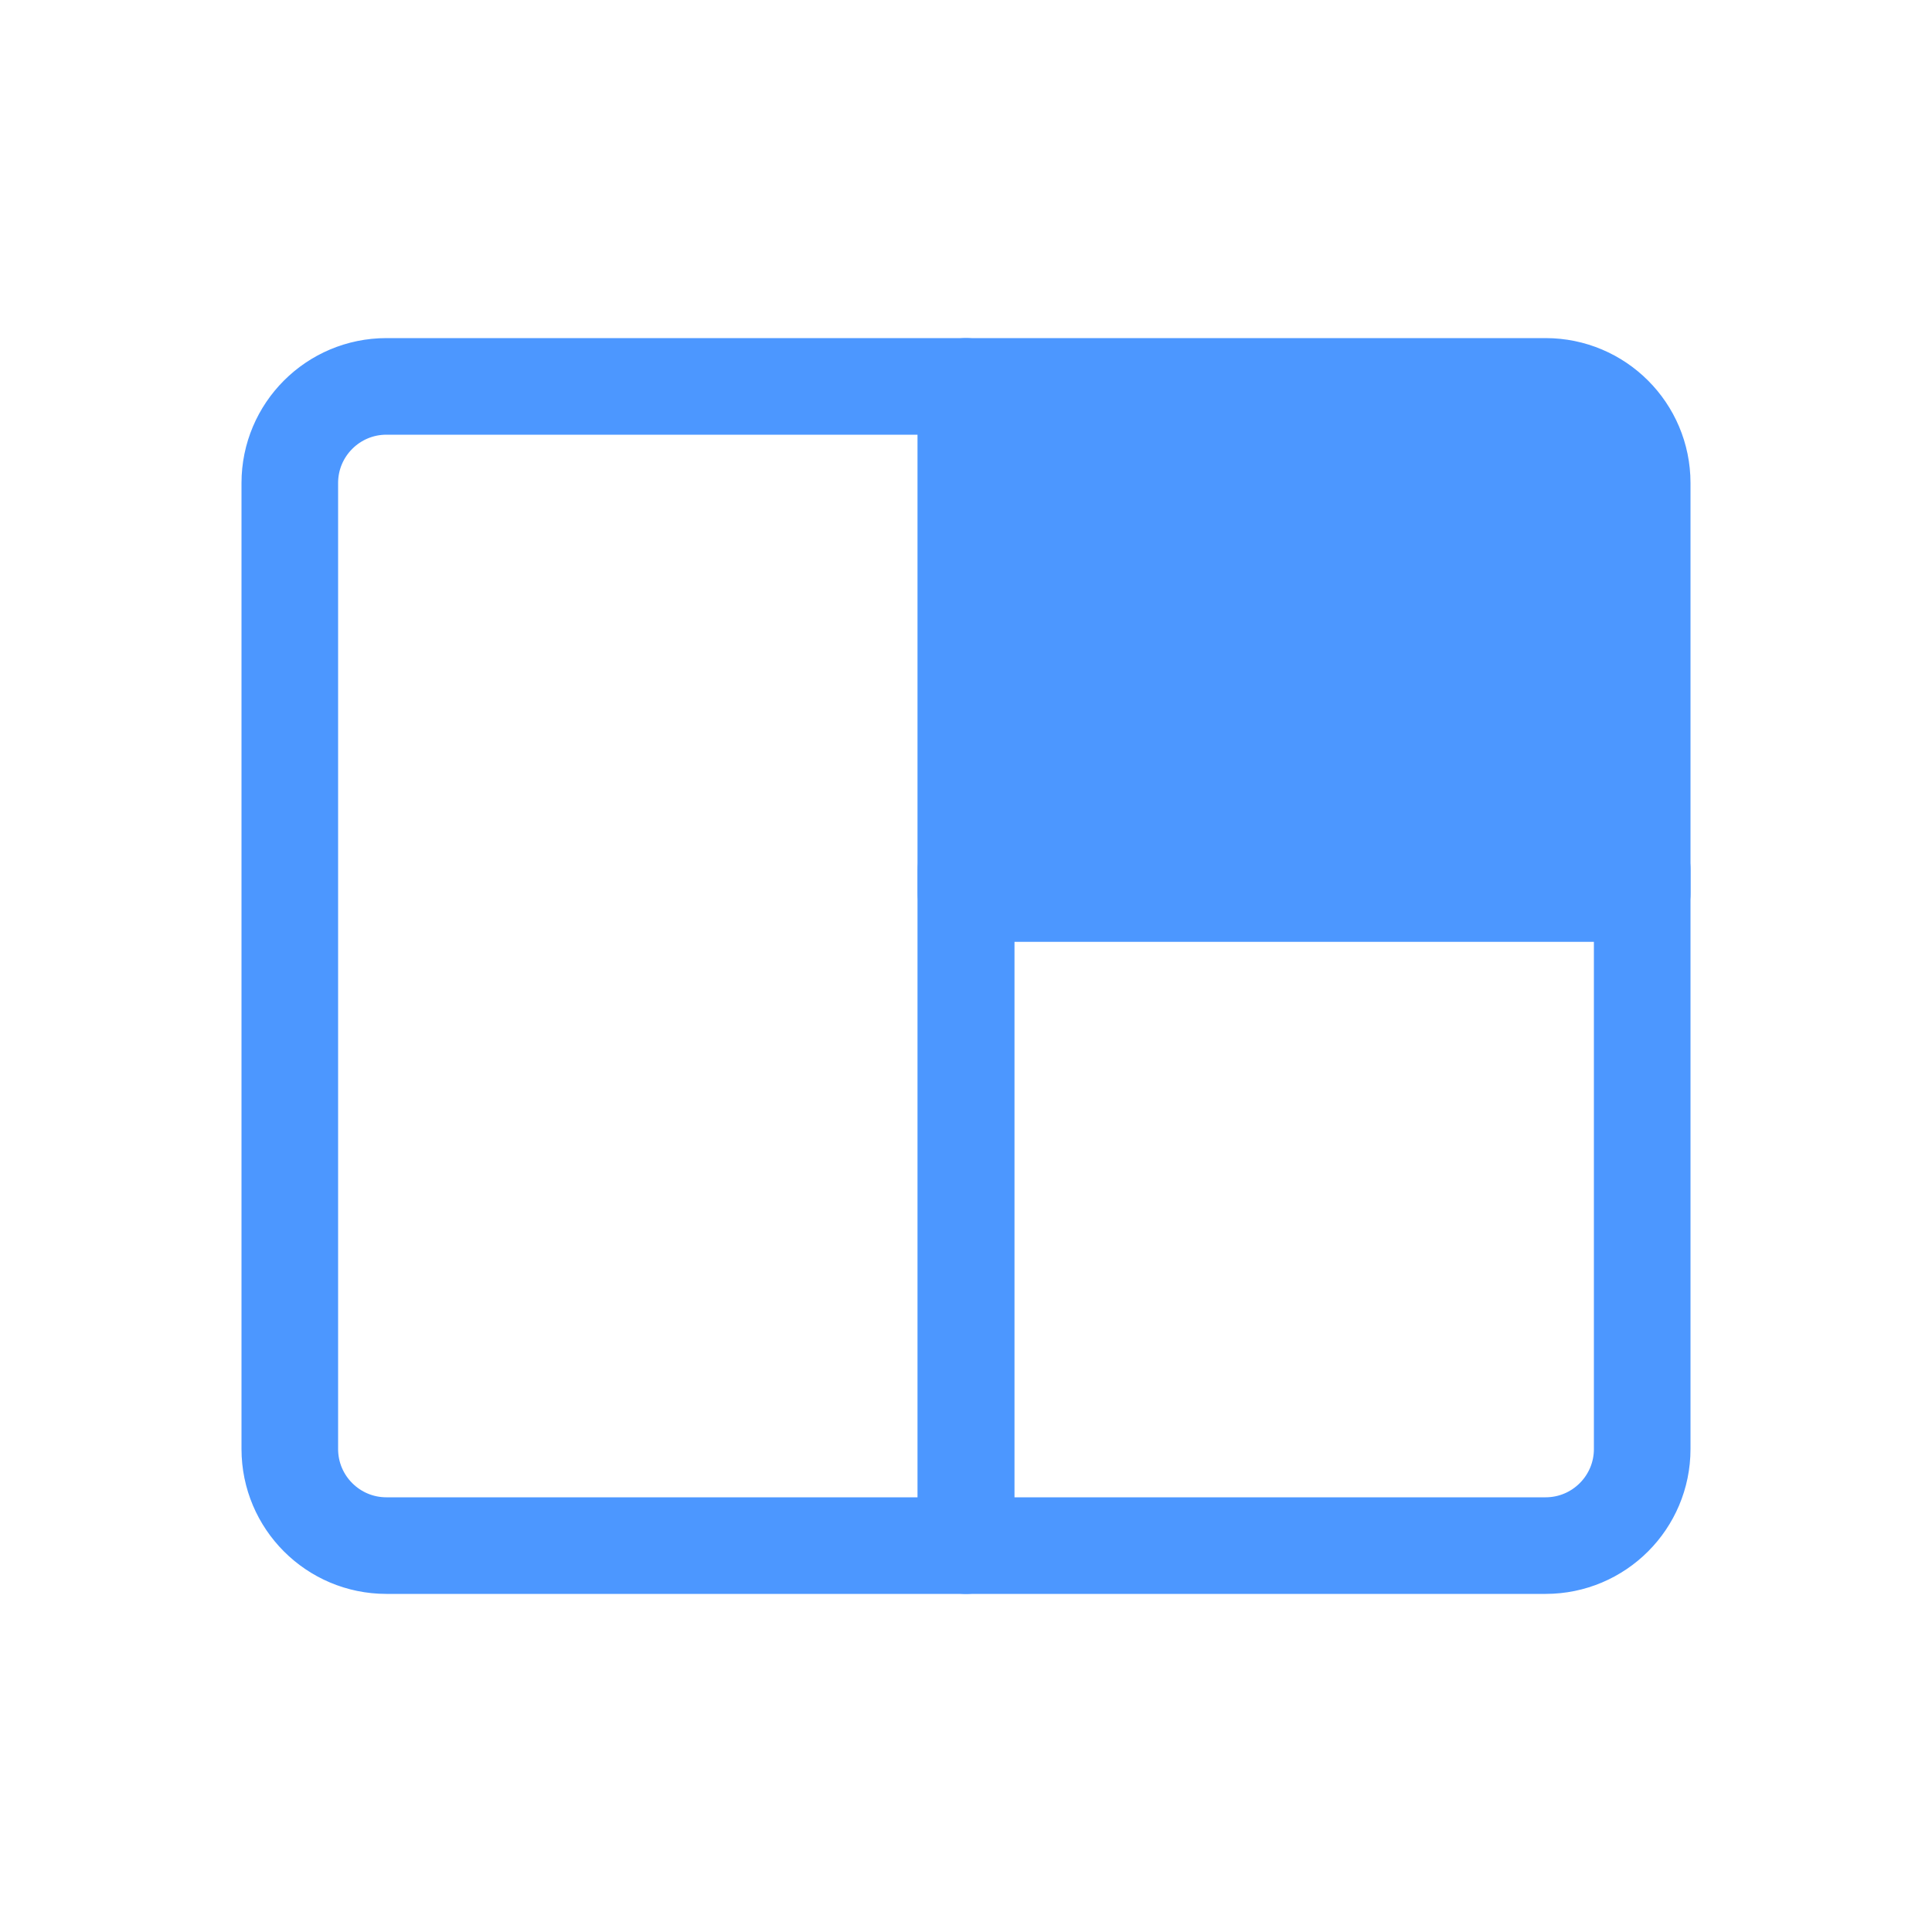
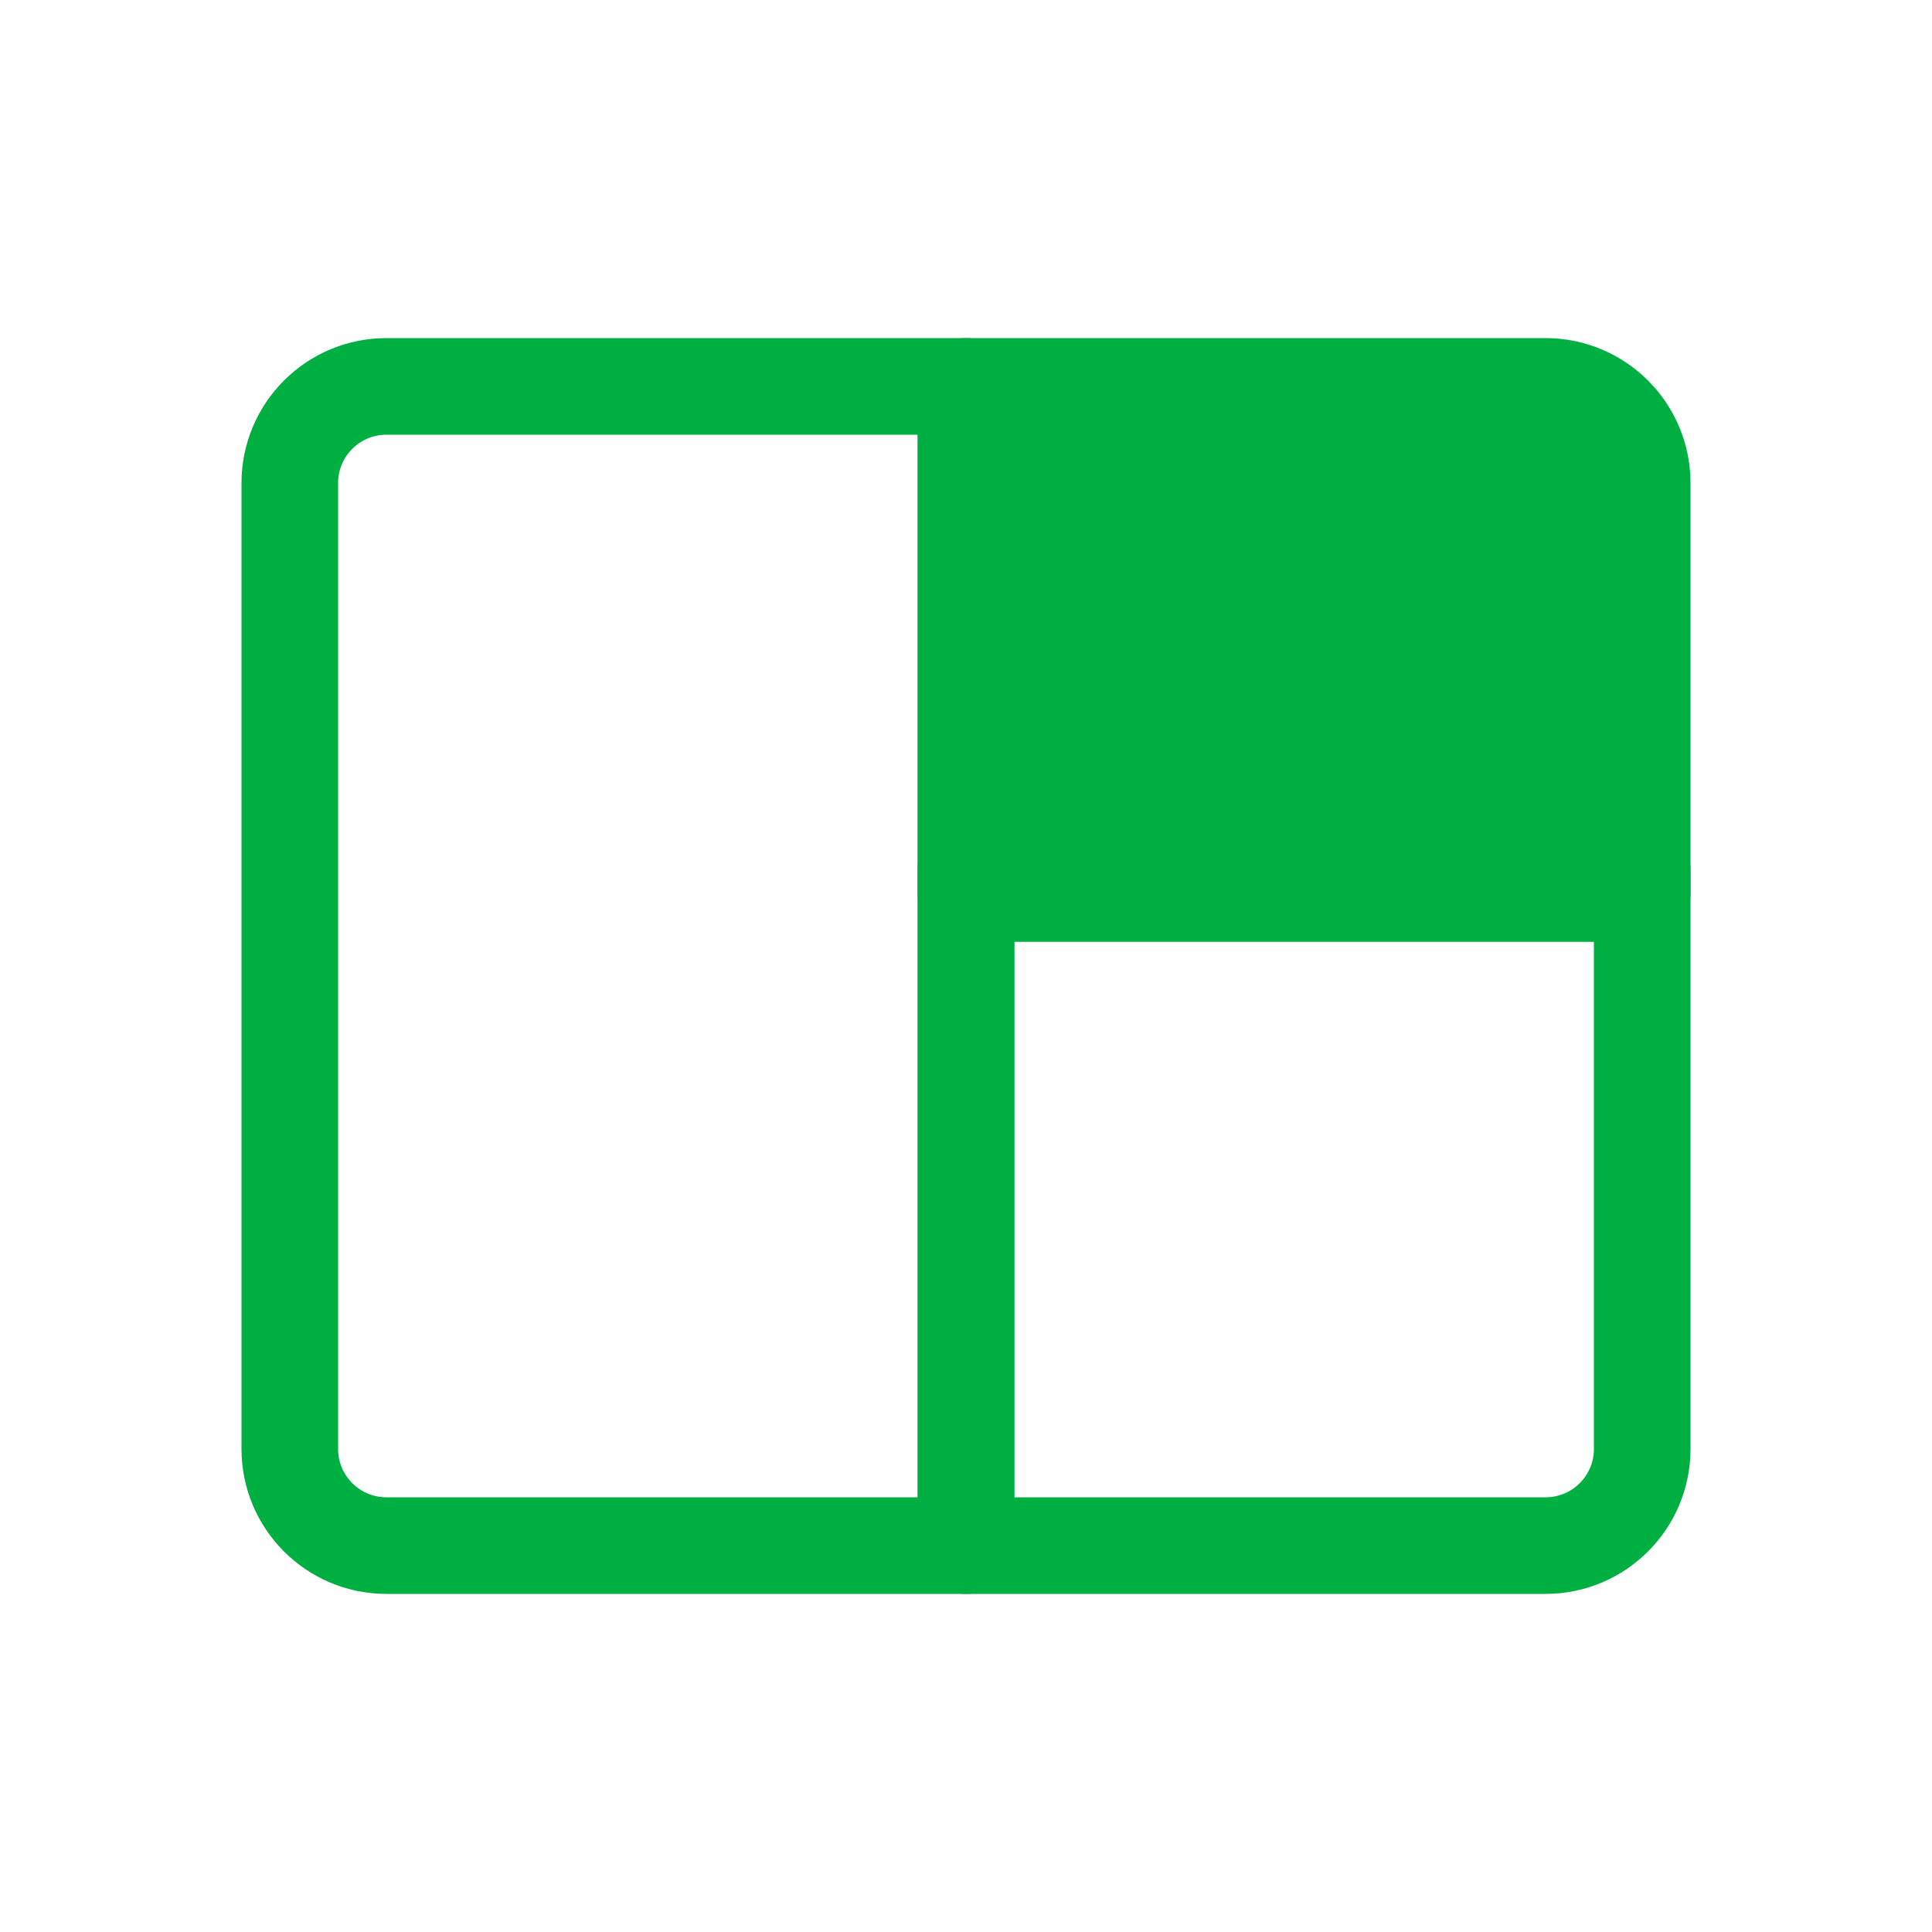
<svg xmlns="http://www.w3.org/2000/svg" width="20px" height="20px" viewBox="0 0 20 20" version="1.1">
  <defs />
  <g id="Page-1" stroke="none" stroke-width="1" fill="none" fill-rule="evenodd" stroke-linecap="round" stroke-linejoin="round">
-     <g id="Large-Stage-(active)" stroke="#4C97FF">
+     <g id="Large-Stage-(active)" stroke="#00AF41">
      <g id="large-stage-(inactive)" transform="translate(3, 4)">
        <path d="M1,0 L7,0 L7,12 L1,12 L1,12 C0.448,12 6.76353751e-17,11.552 0,11 L0,1 L0,1 C-6.76353751e-17,0.448 0.448,1.01453063e-16 1,0 Z" id="Rectangle" />
-         <path d="M7,0 L13,0 L13,0 C13.552,-1.01453063e-16 14,0.448 14,1 L14,5.25 L7,5.25 L7,0 Z" id="Rectangle" fill="#4C97FF" />
+         <path d="M7,0 L13,0 L13,0 C13.552,-1.01453063e-16 14,0.448 14,1 L14,5.25 L7,5.25 L7,0 Z" id="Rectangle" fill="#00AF41" />
        <path d="M7,5 L14,5 L14,11 L14,11 C14,11.552 13.552,12 13,12 L7,12 L7,5 Z" id="Rectangle-Copy" />
      </g>
    </g>
  </g>
</svg>
